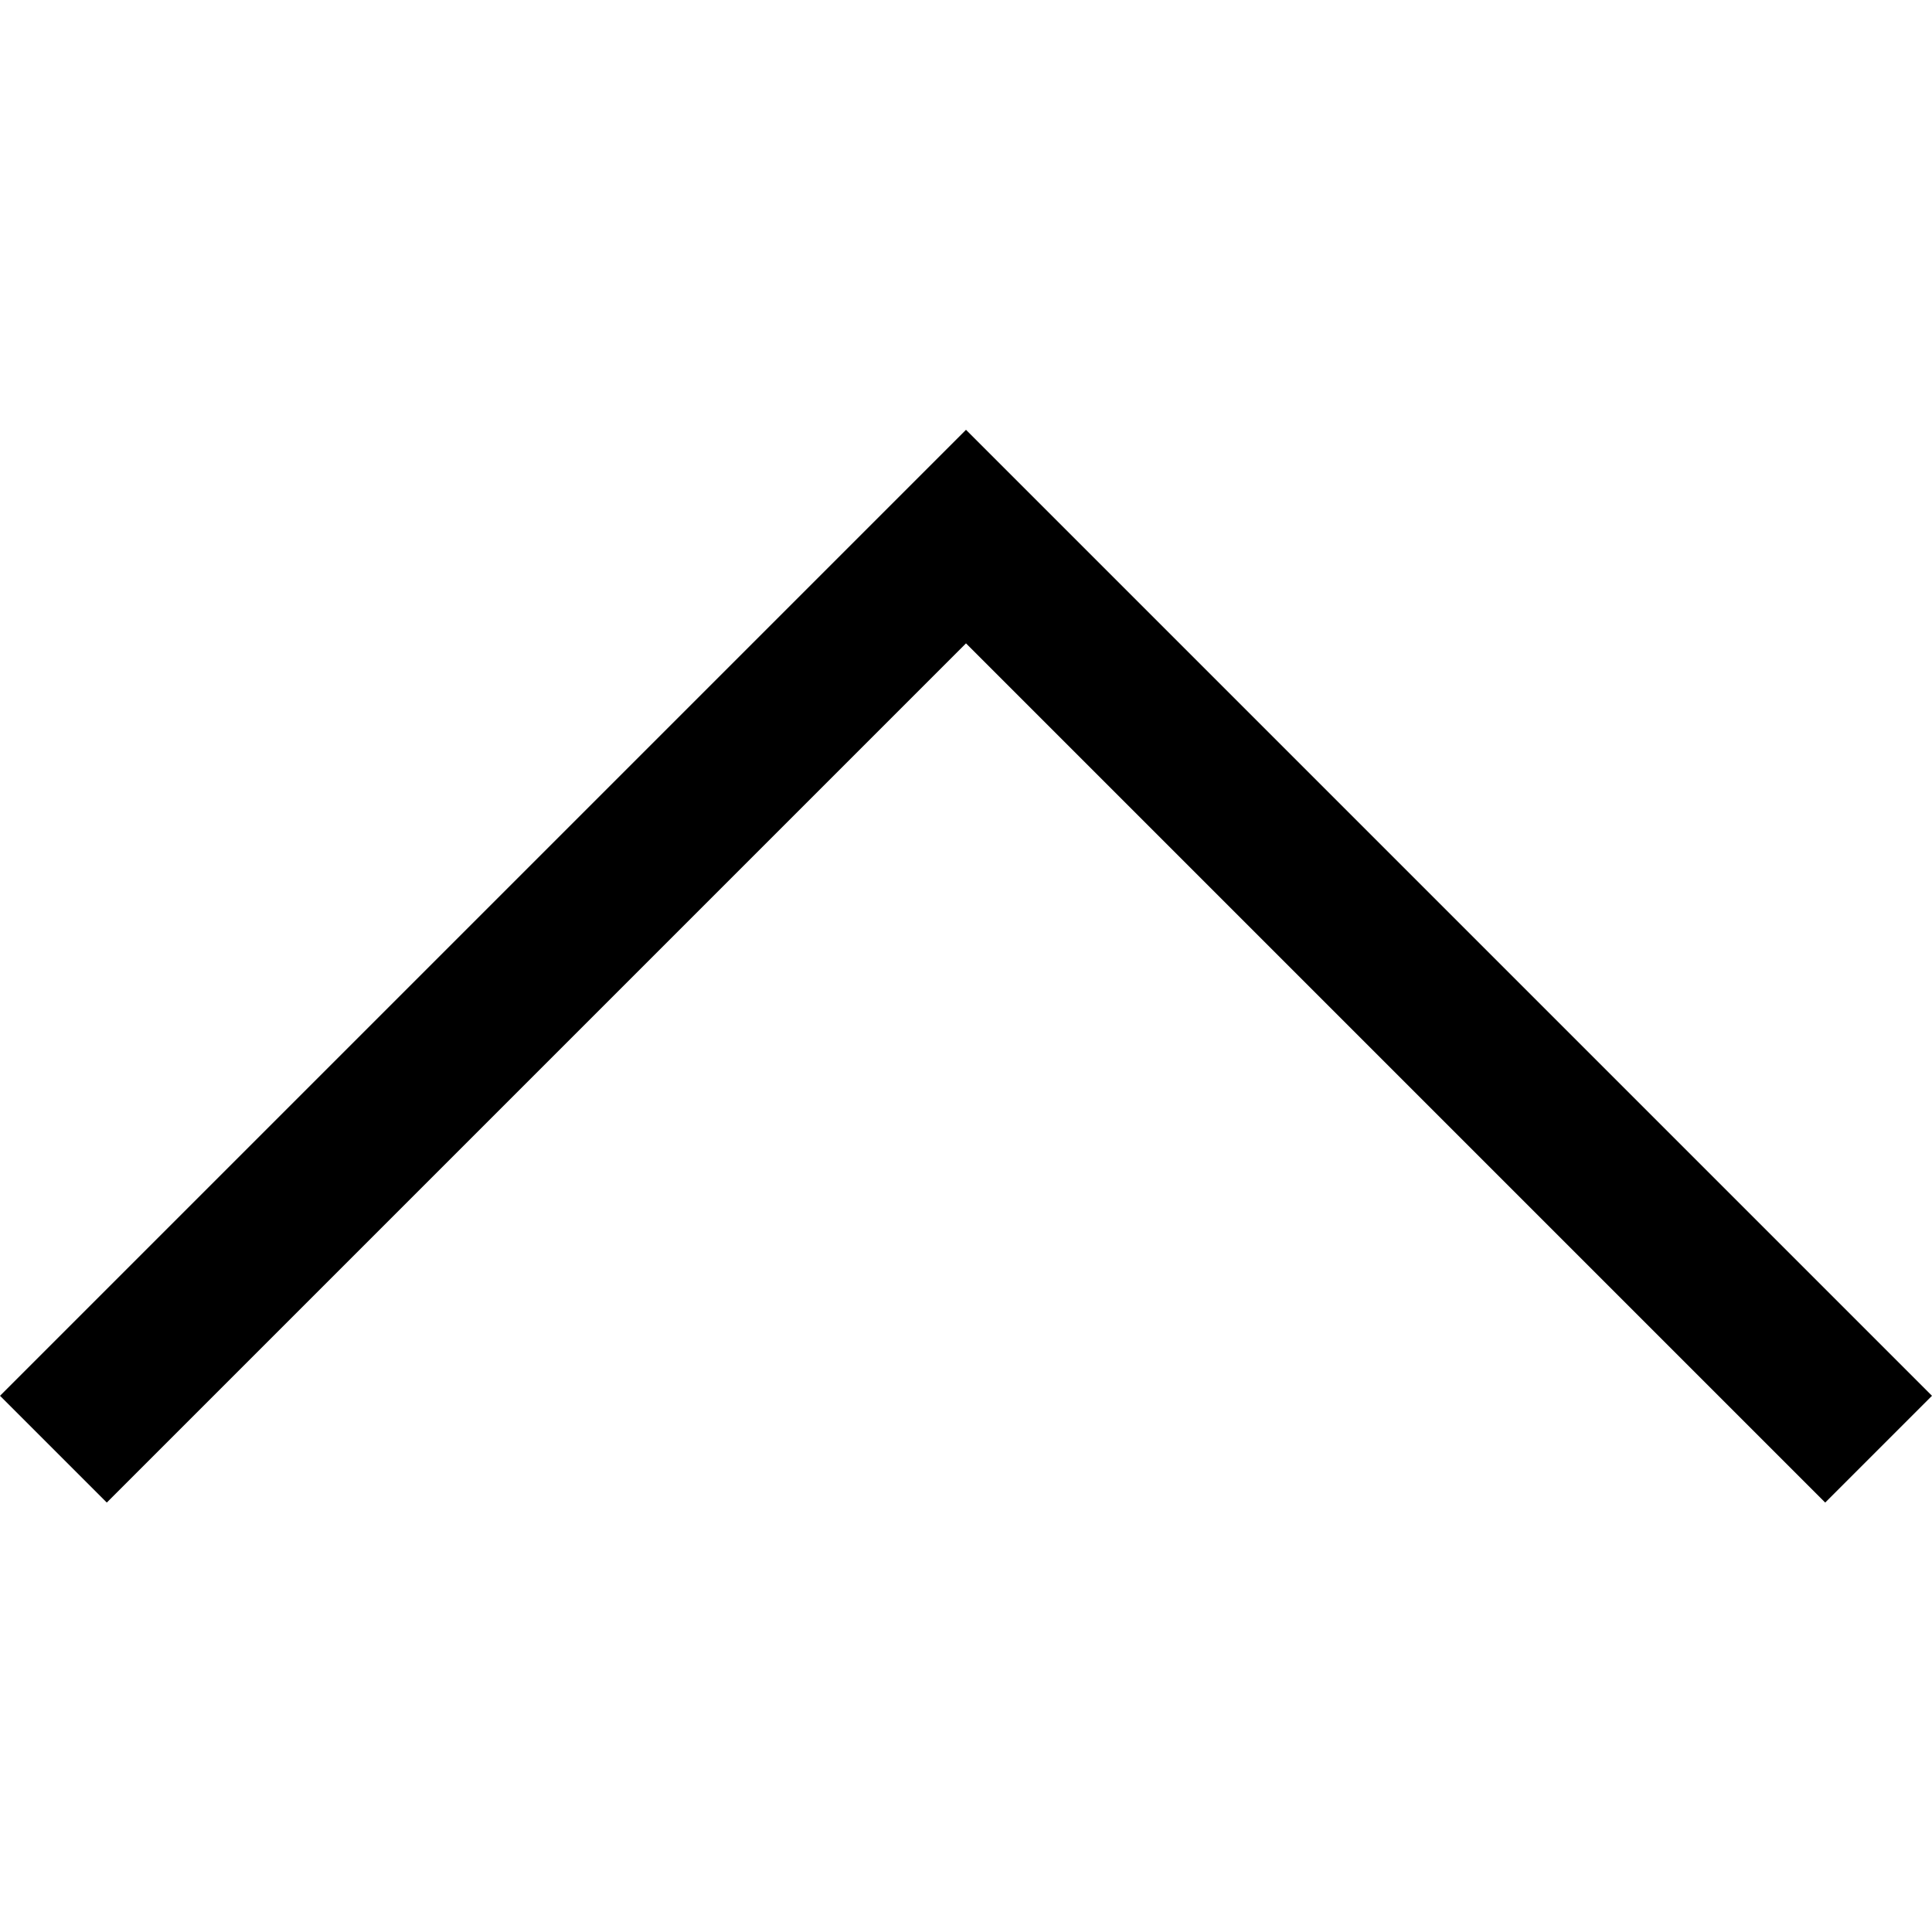
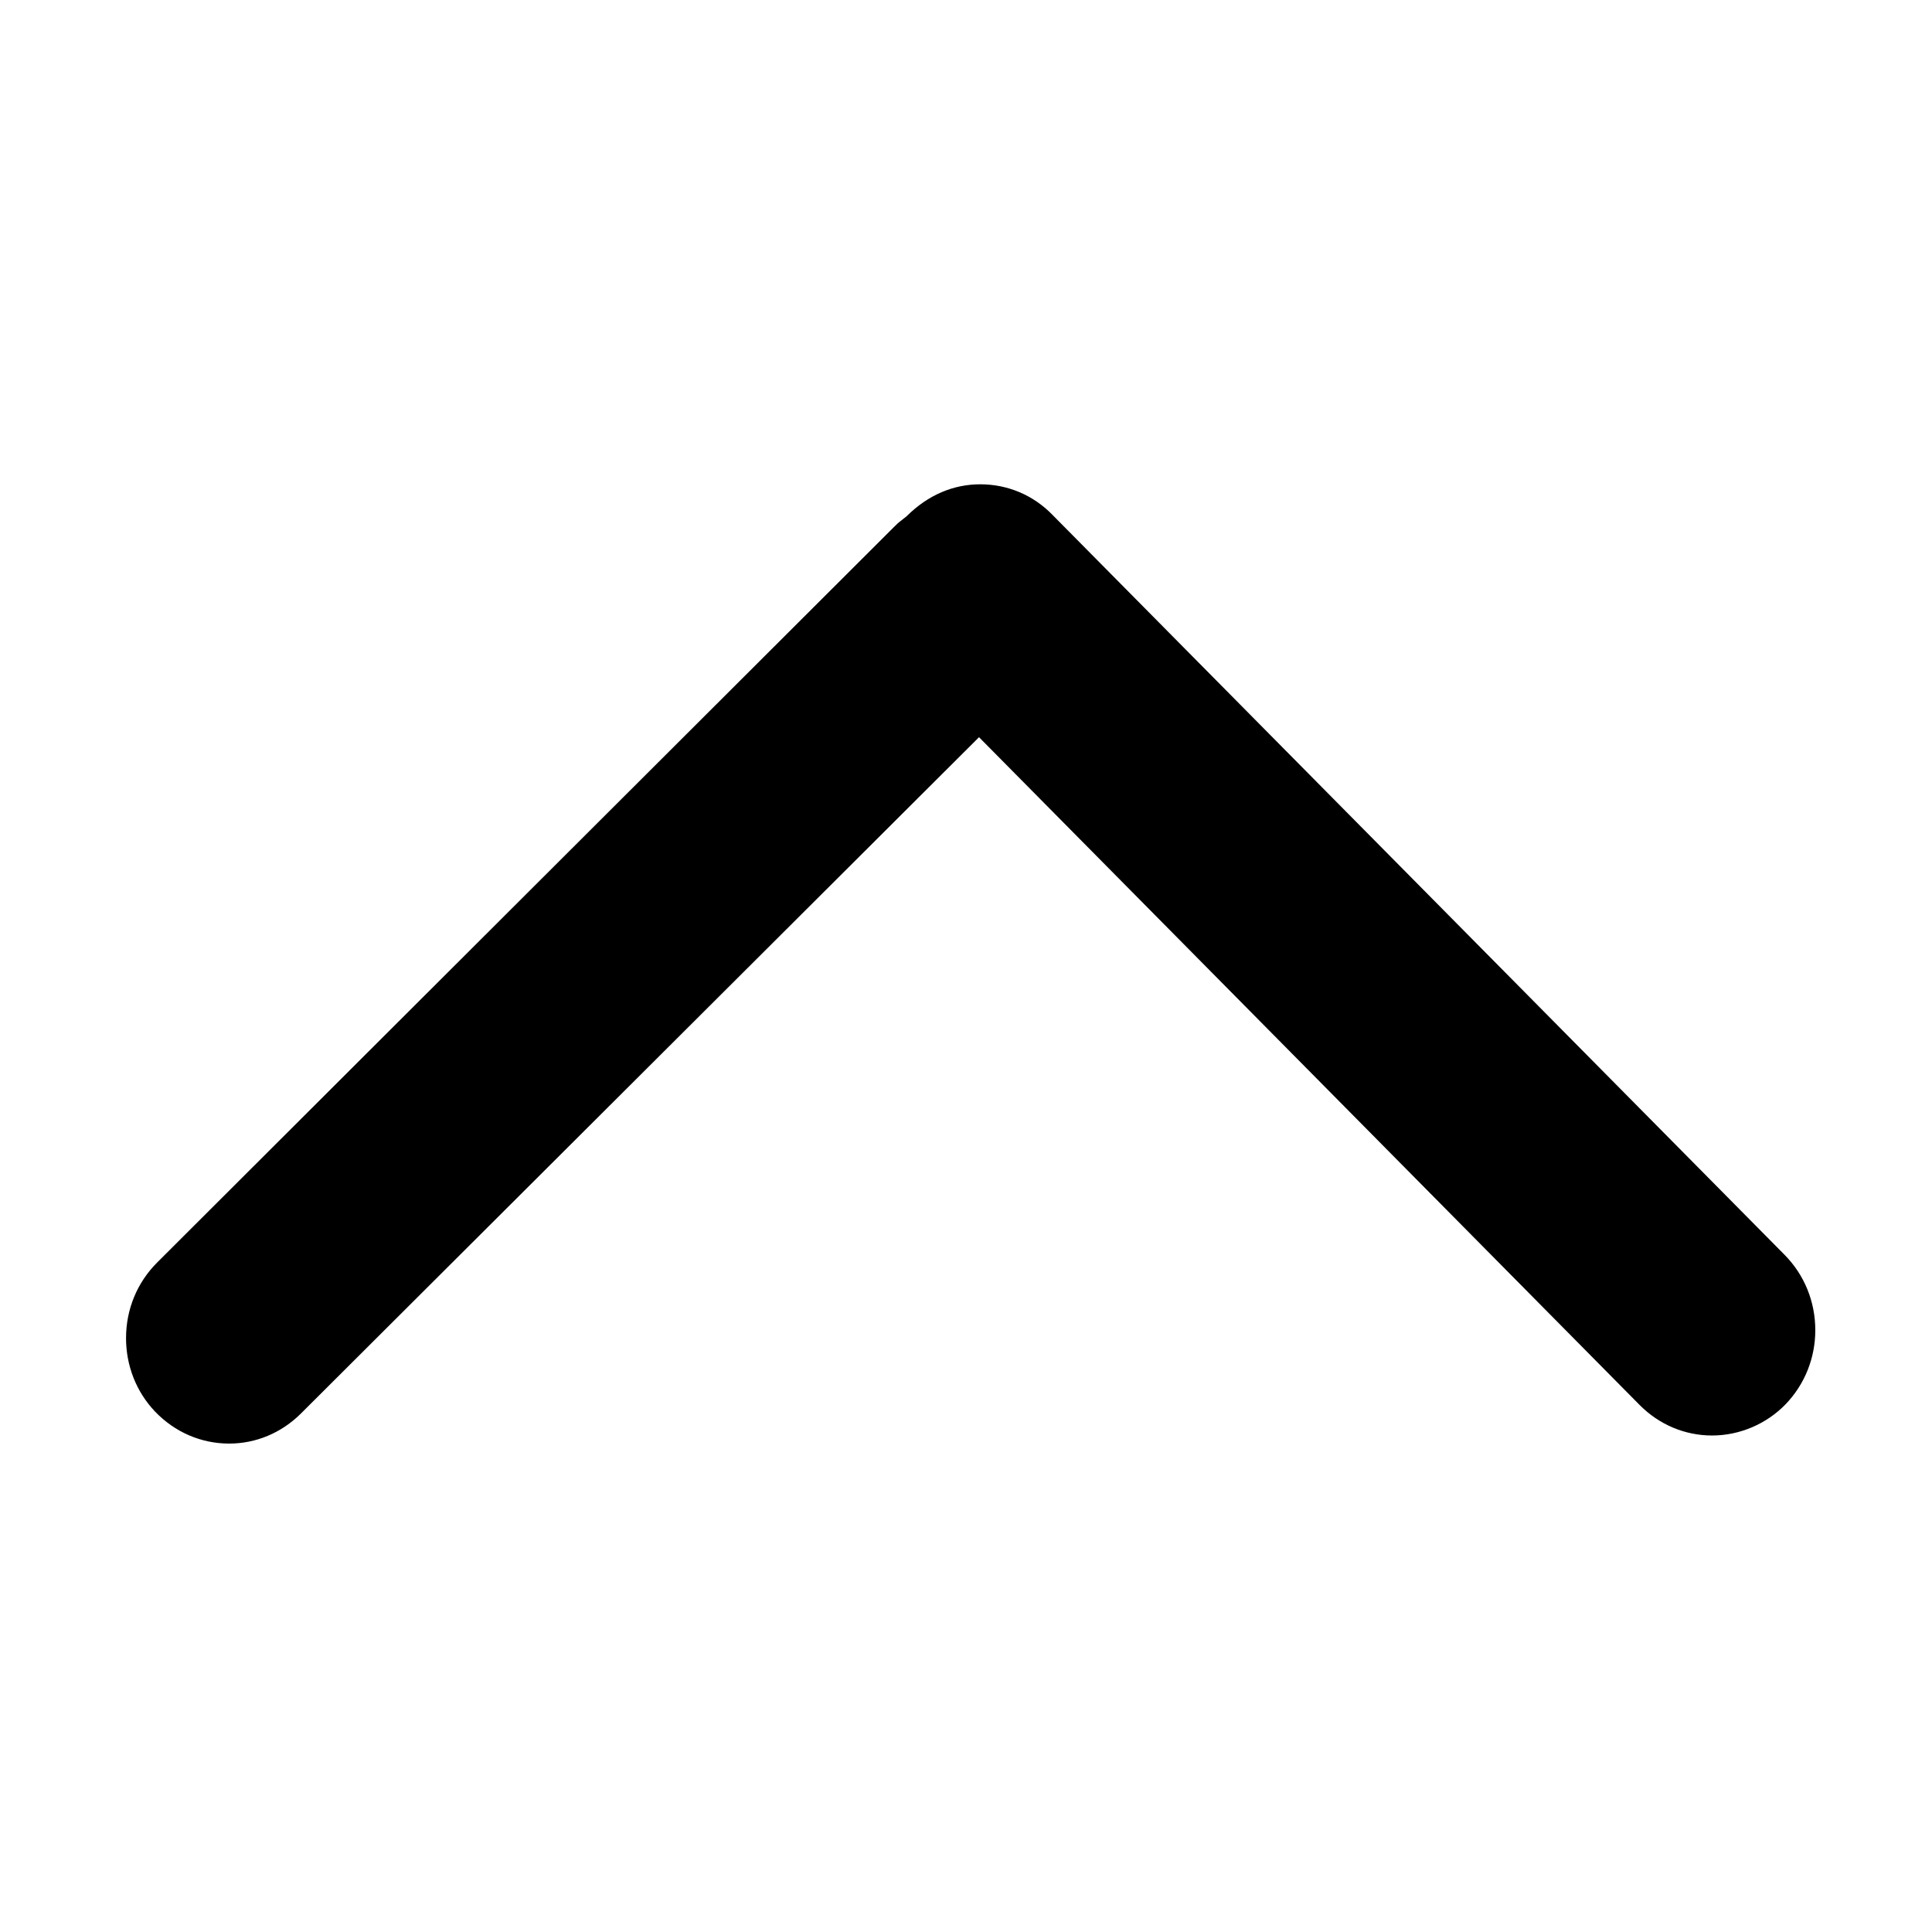
<svg xmlns="http://www.w3.org/2000/svg" class="icon" width="200px" height="200.00px" viewBox="0 0 1024 1024" version="1.1">
-   <path d="M1023.994 739.796l-56.598 56.598L512 340.997 56.604 796.394 0.006 739.797 512 227.802z" />
+   <path d="M66.804 709.254c0-15.286 5.879-29.522 16.564-40.167L473.759 279.39c1.393-1.425 2.578-2.538 3.847-3.45l2.905-2.304c11.416-11.363 24.849-16.946 39.069-16.946 14.476 0 28.011 5.708 38.111 16.057l388.217 392.377c10.467 10.613 16.237 24.785 16.237 39.893 0 14.772-5.6 28.726-15.754 39.288-10.186 10.497-24.391 16.539-38.952 16.539-14.383 0-28.01-5.722-38.367-16.143L518.901 390.733 159.473 749.217c-10.31 10.249-23.782 15.909-37.994 15.909-14.889 0-28.859-6.051-39.334-16.999C72.256 737.708 66.804 723.878 66.804 709.254z" />
</svg>
